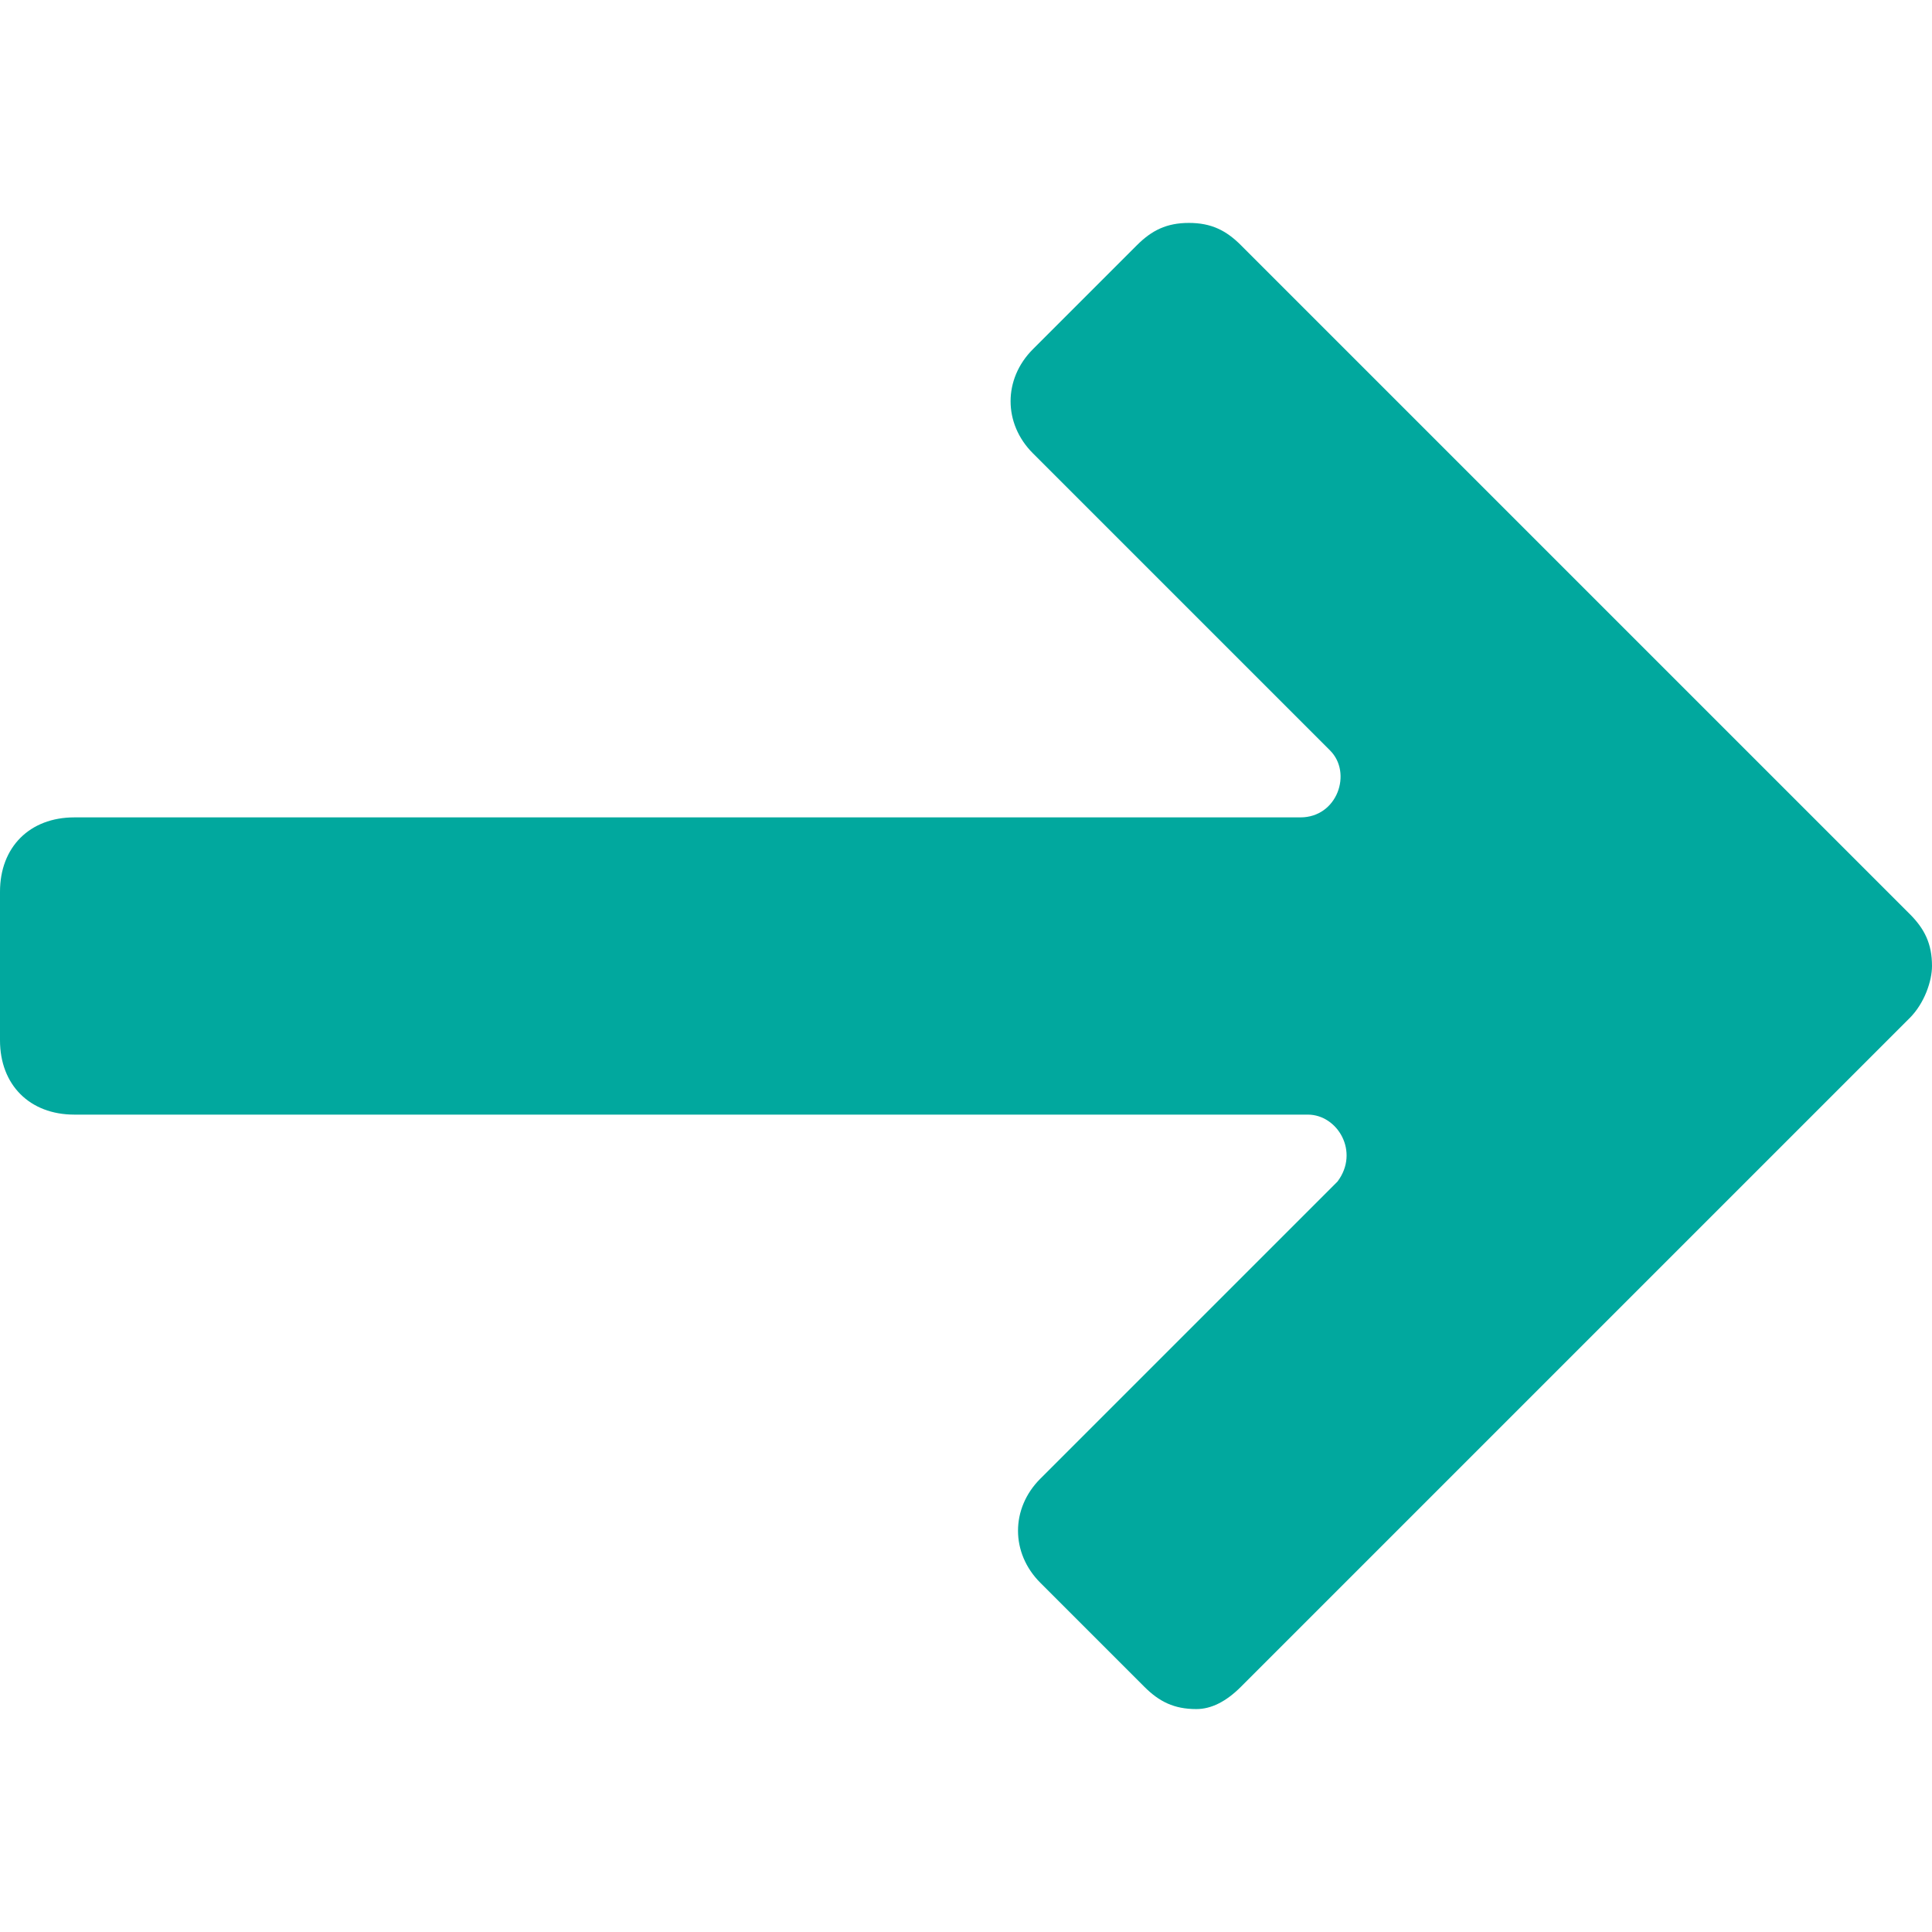
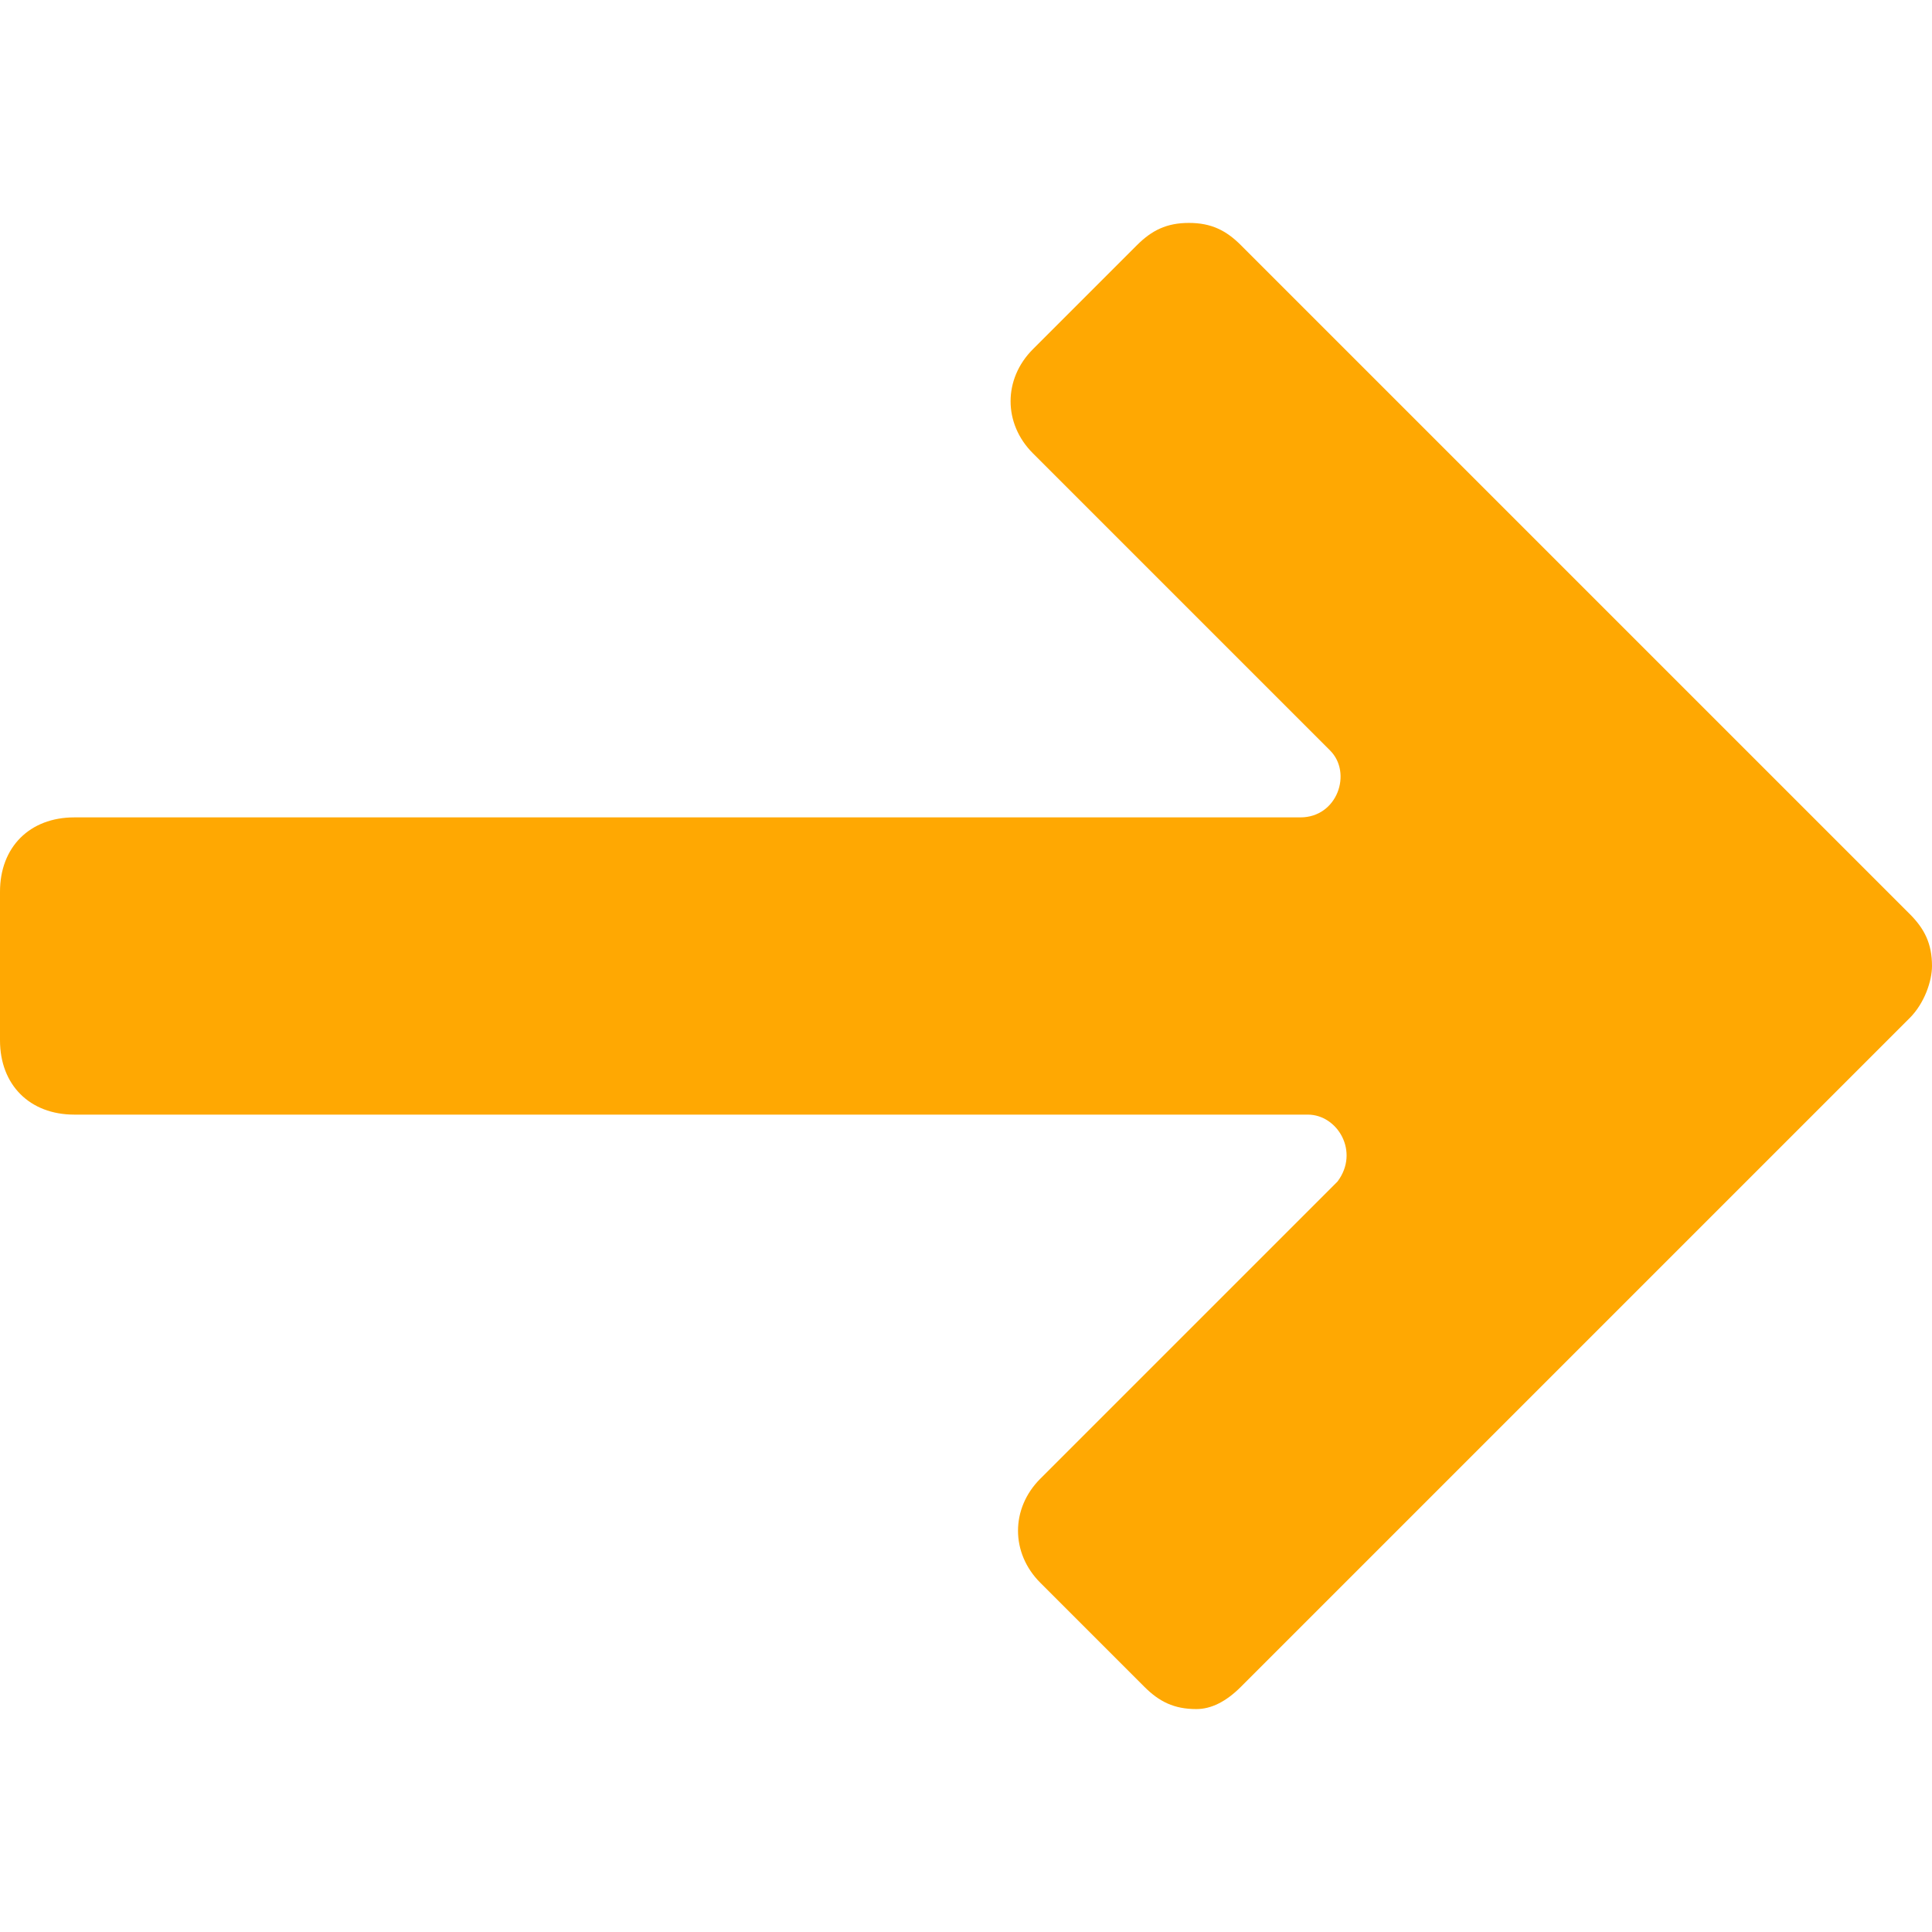
<svg xmlns="http://www.w3.org/2000/svg" version="1.1" viewBox="0 0 26 26" enable-background="new 0 0 26 26" width="512px" height="512px">
-   <path d="M16.7,22.7l9-9c0.2-0.2,0.3-0.5,0.3-0.7c0-0.3-0.1-0.5-0.3-0.7l-9-9C16.5,3.1,16.3,3,16,3s-0.5,0.1-0.7,0.3l-1.4,1.4  c-0.4,0.4-0.4,1,0,1.4l4,4c0.3,0.3,0.1,0.9-0.4,0.9H1c-0.6,0-1,0.4-1,1v2c0,0.6,0.4,1,1,1h16.6c0.4,0,0.7,0.5,0.4,0.9l-4,4  c-0.4,0.4-0.4,1,0,1.4l1.4,1.4c0.2,0.2,0.4,0.3,0.7,0.3C16.3,23,16.5,22.9,16.7,22.7z" fill="#01a89e" />
+   <path d="M16.7,22.7l9-9c0.2-0.2,0.3-0.5,0.3-0.7c0-0.3-0.1-0.5-0.3-0.7l-9-9C16.5,3.1,16.3,3,16,3s-0.5,0.1-0.7,0.3l-1.4,1.4  c-0.4,0.4-0.4,1,0,1.4l4,4c0.3,0.3,0.1,0.9-0.4,0.9H1c-0.6,0-1,0.4-1,1v2c0,0.6,0.4,1,1,1h16.6c0.4,0,0.7,0.5,0.4,0.9l-4,4  c-0.4,0.4-0.4,1,0,1.4l1.4,1.4c0.2,0.2,0.4,0.3,0.7,0.3C16.3,23,16.5,22.9,16.7,22.7z" fill="#FFA802" />
</svg>
